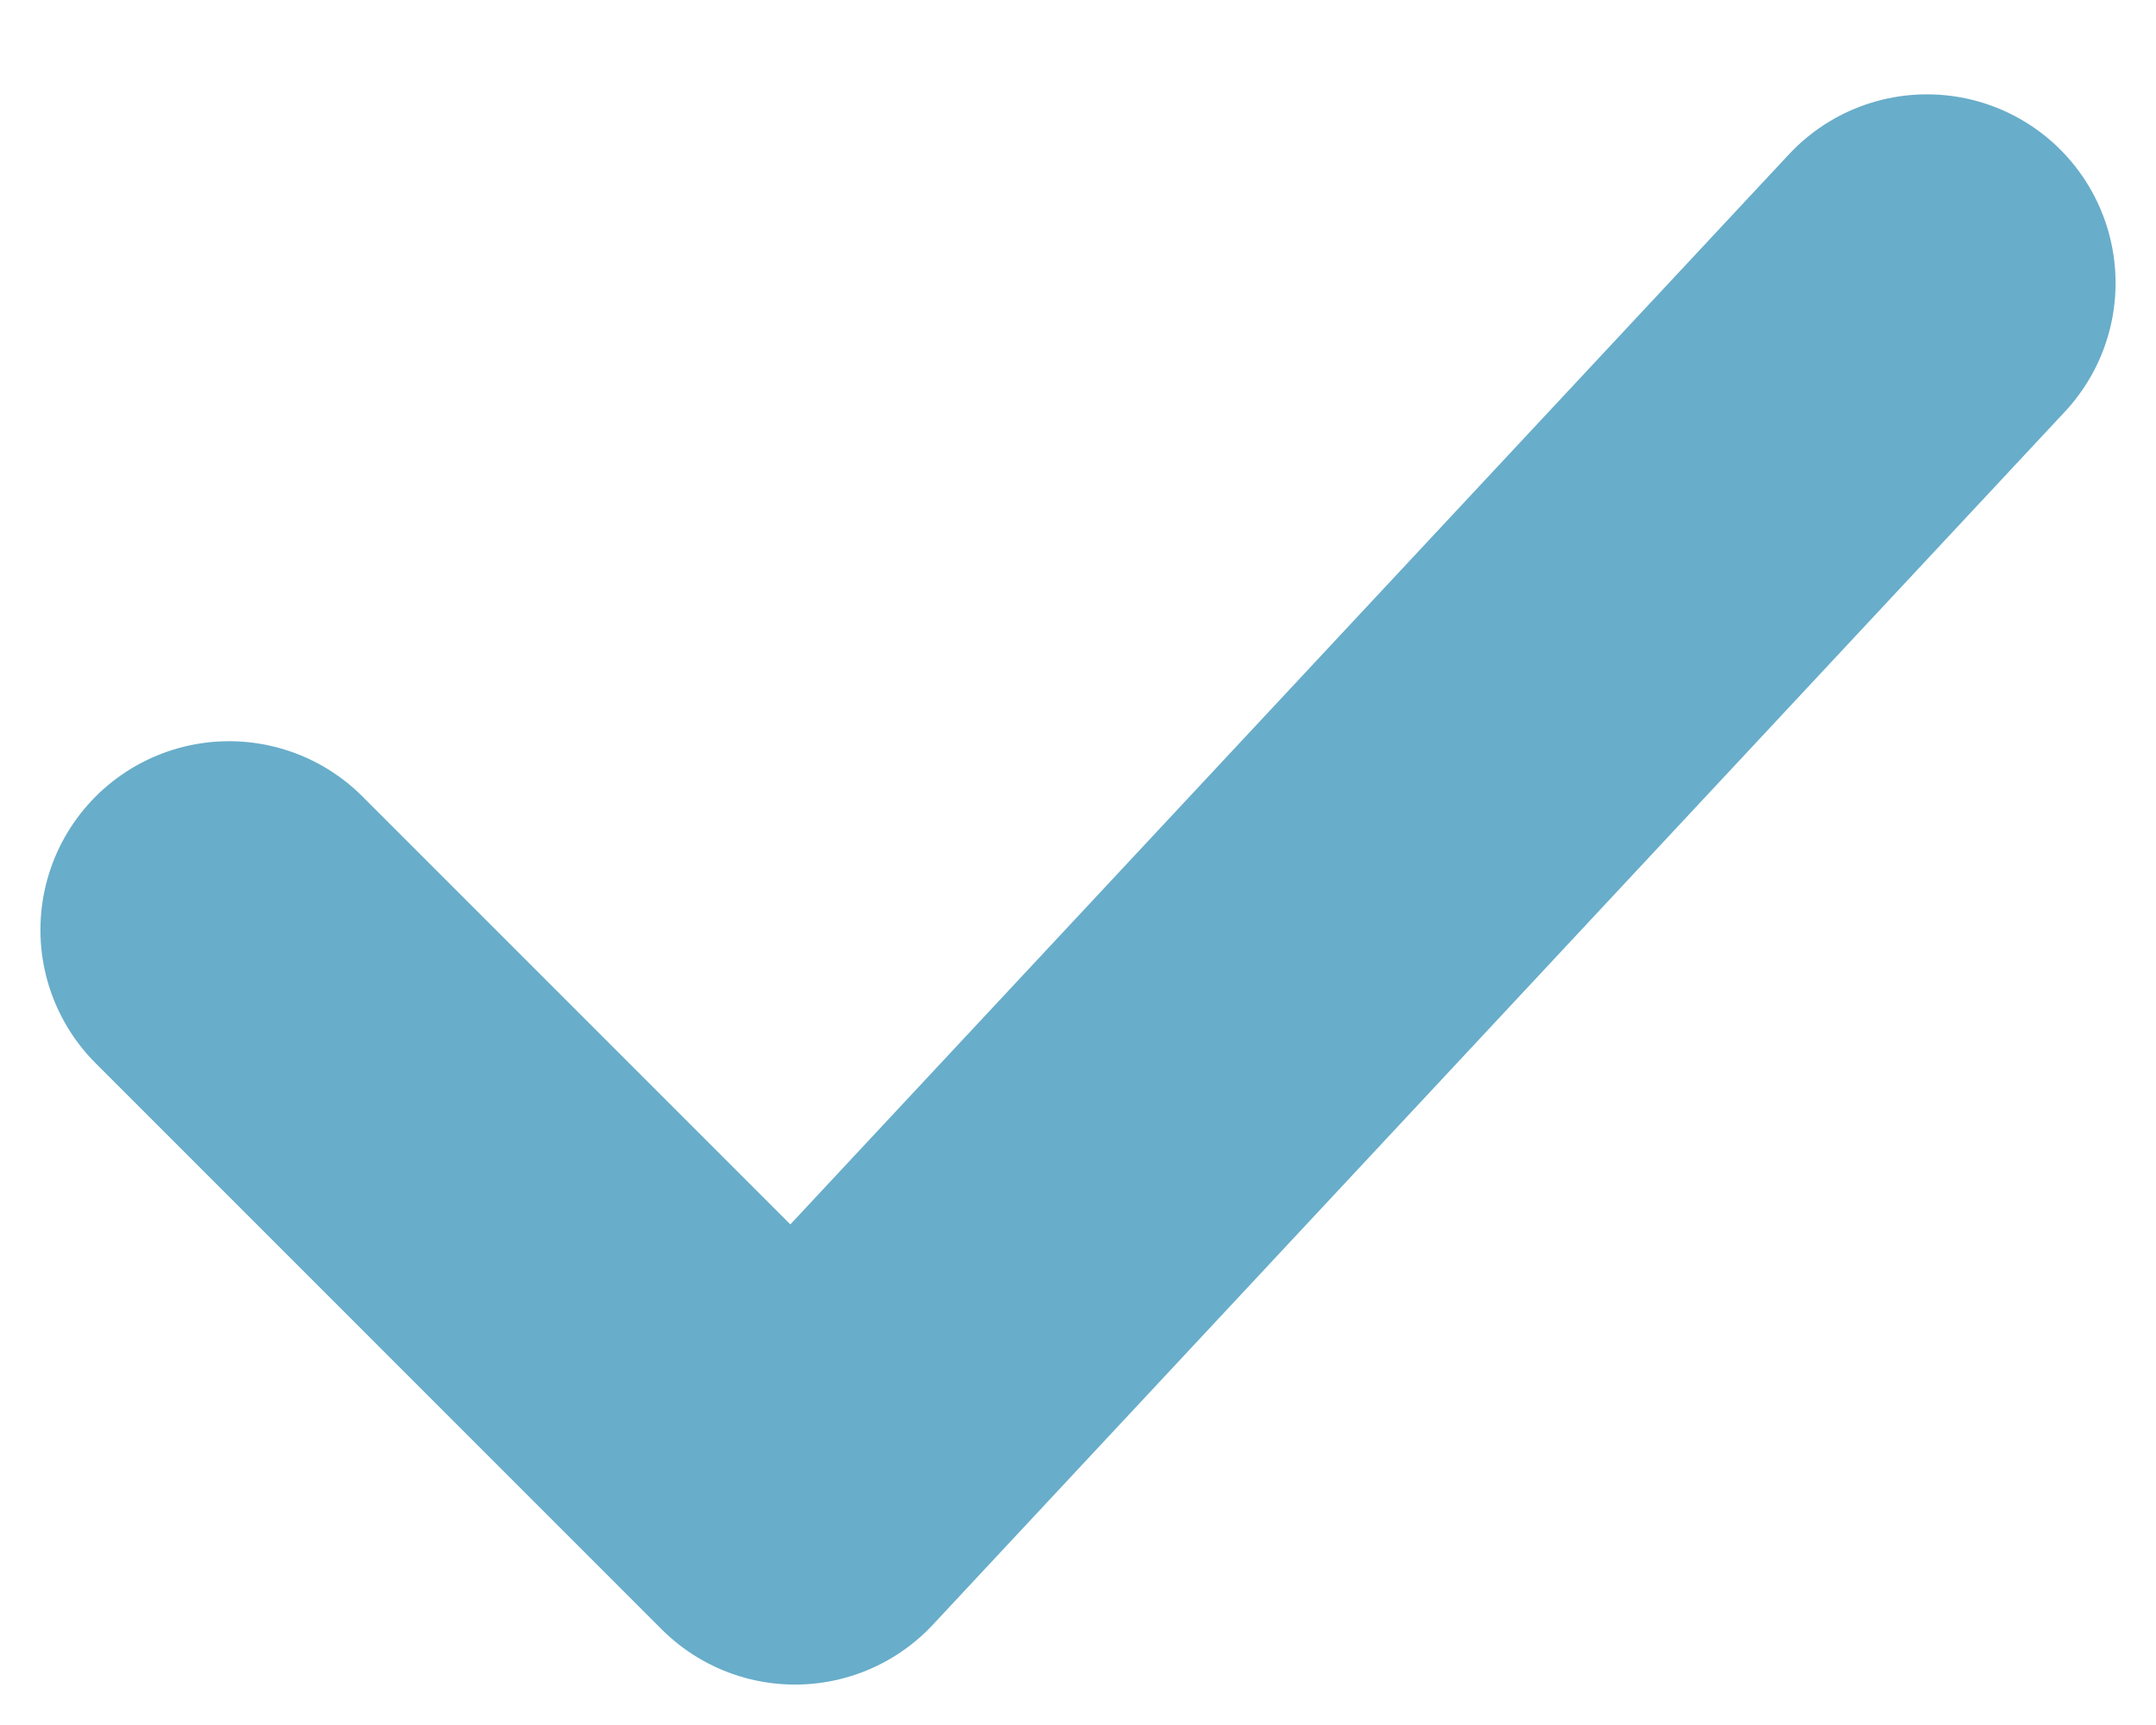
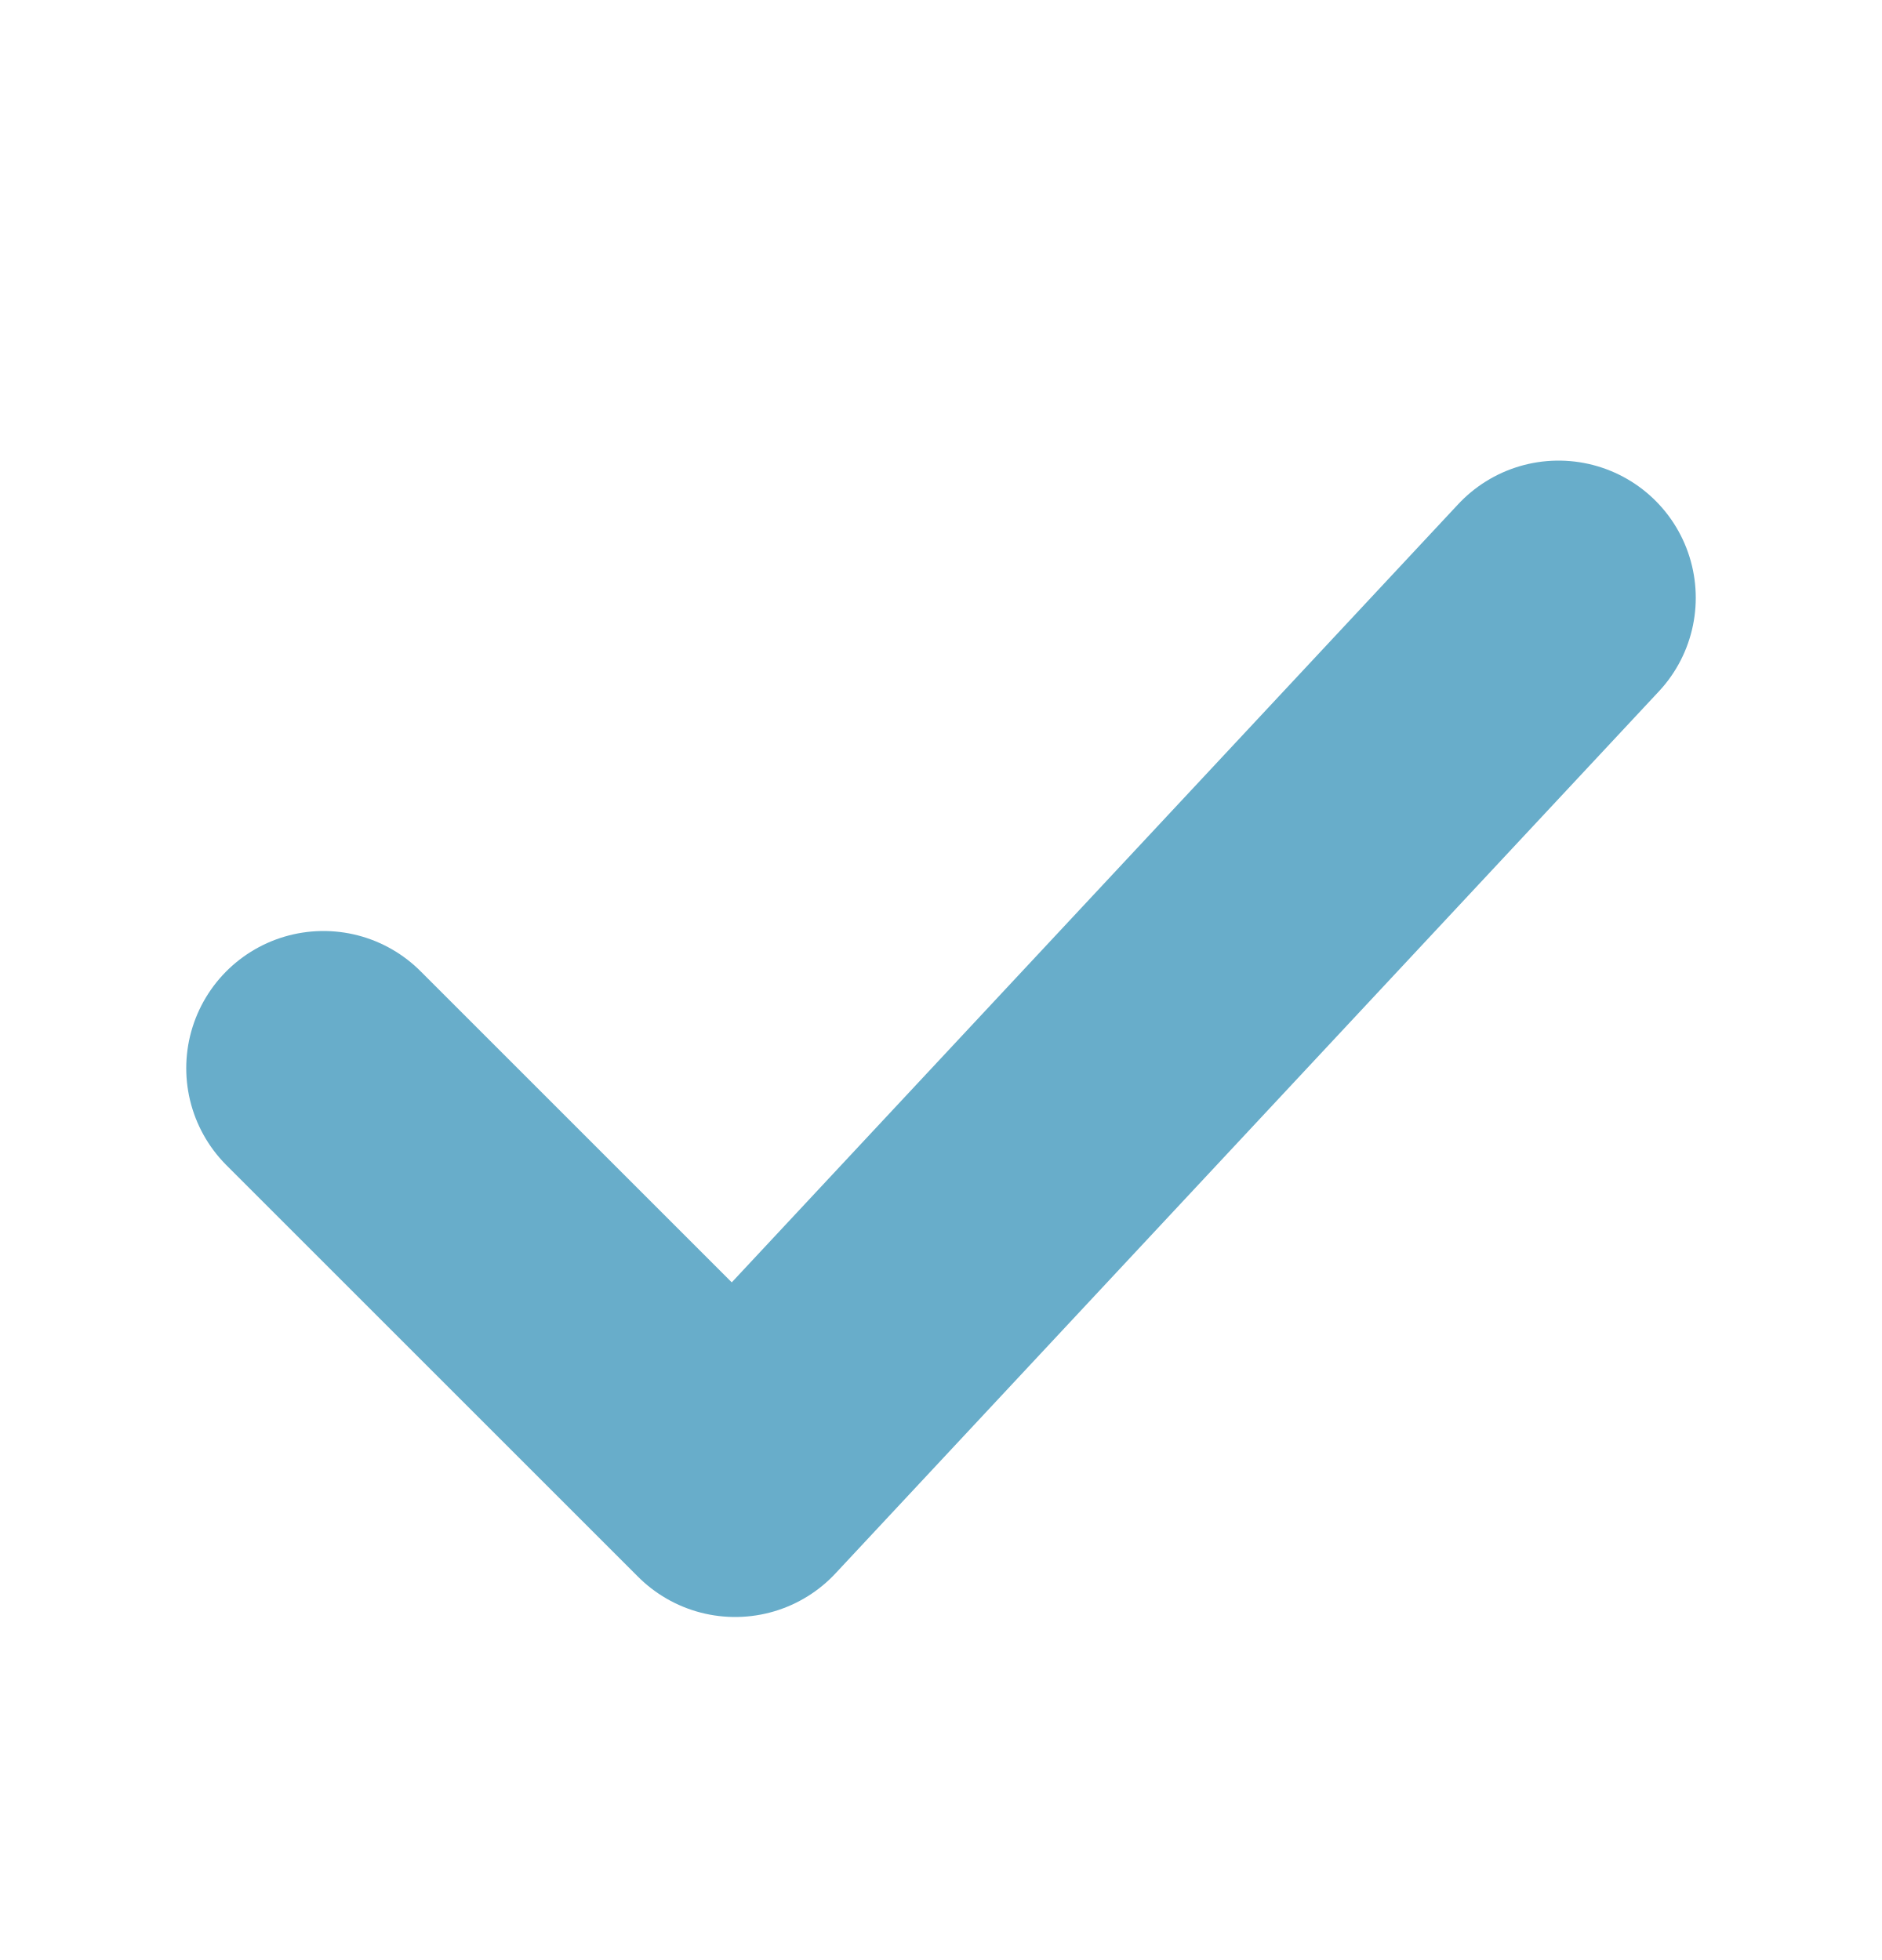
- <svg xmlns="http://www.w3.org/2000/svg" width="20" height="16" viewBox="0 0 20 16" fill="none">
-   <path d="M2.125 8.625L7.375 13.875L17.875 2.625" stroke="#68ADCA" stroke-width="3.5" stroke-linecap="round" stroke-linejoin="round" />
+ <svg xmlns="http://www.w3.org/2000/svg" width="24" height="25" viewBox="0 0 24 25" fill="none">
+   <path d="M4.125 13.625L9.375 18.875L19.875 7.625" stroke="#68ADCA" stroke-width="3.5" stroke-linecap="round" stroke-linejoin="round" />
</svg>
